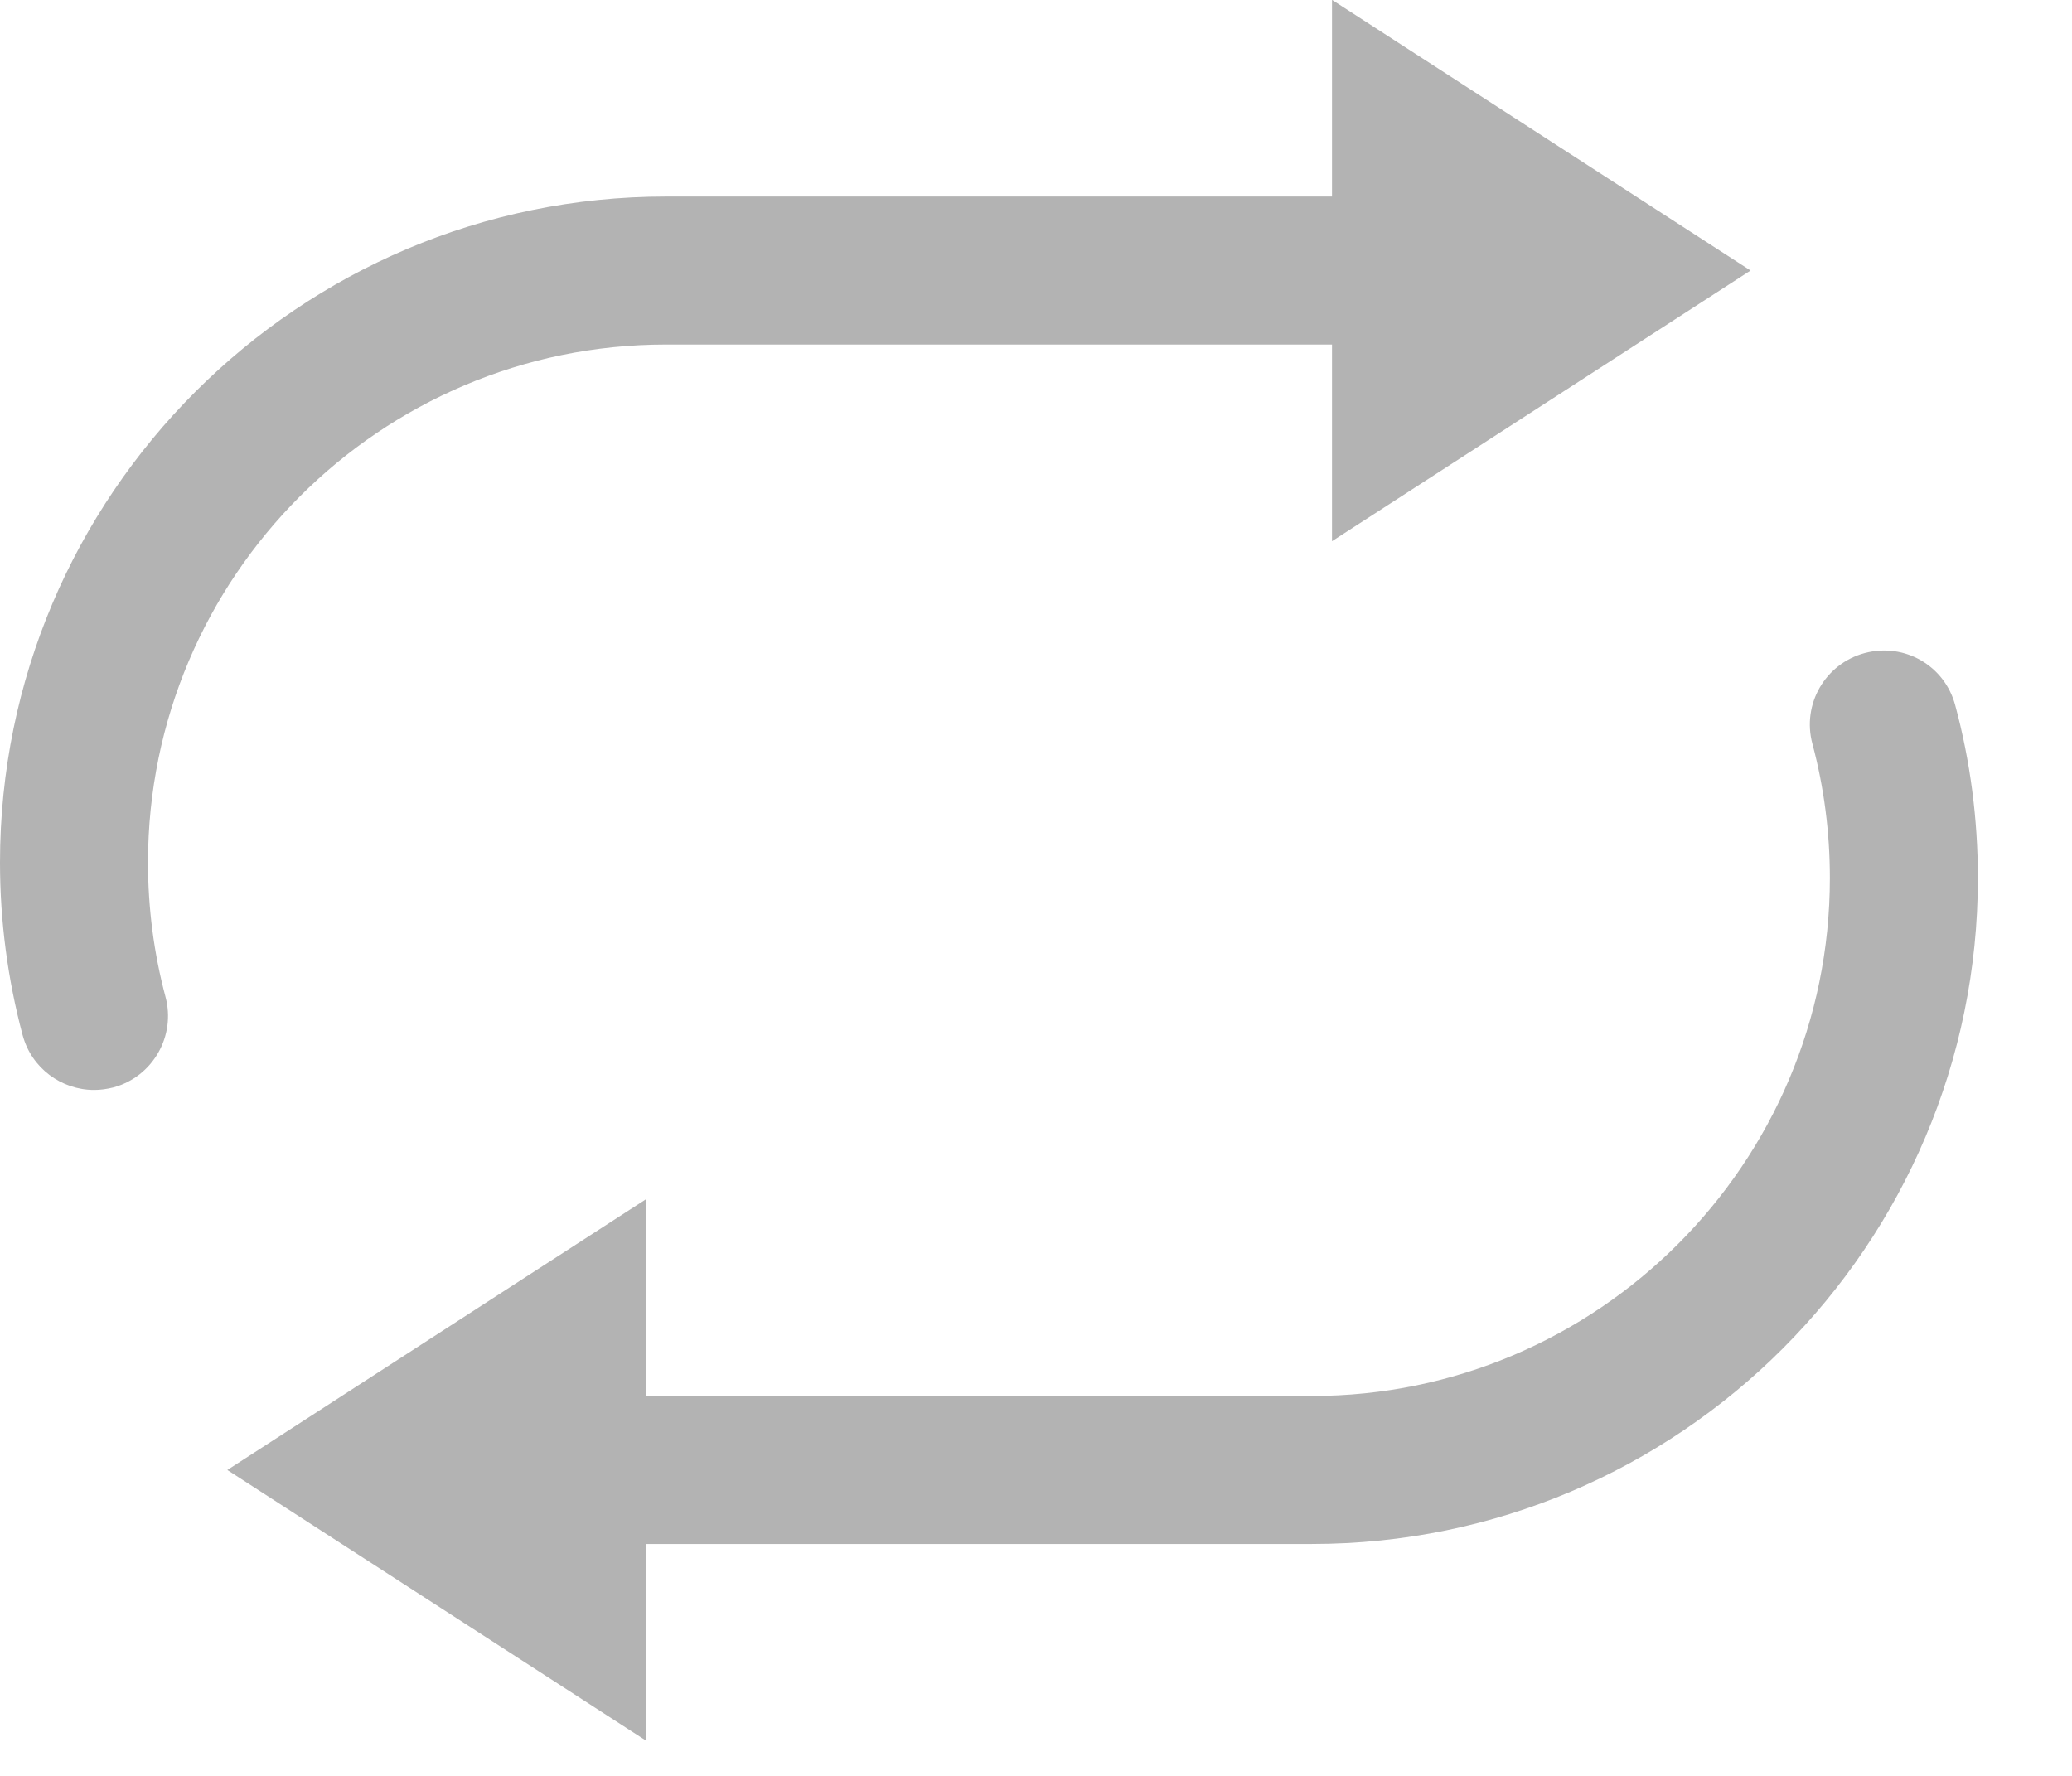
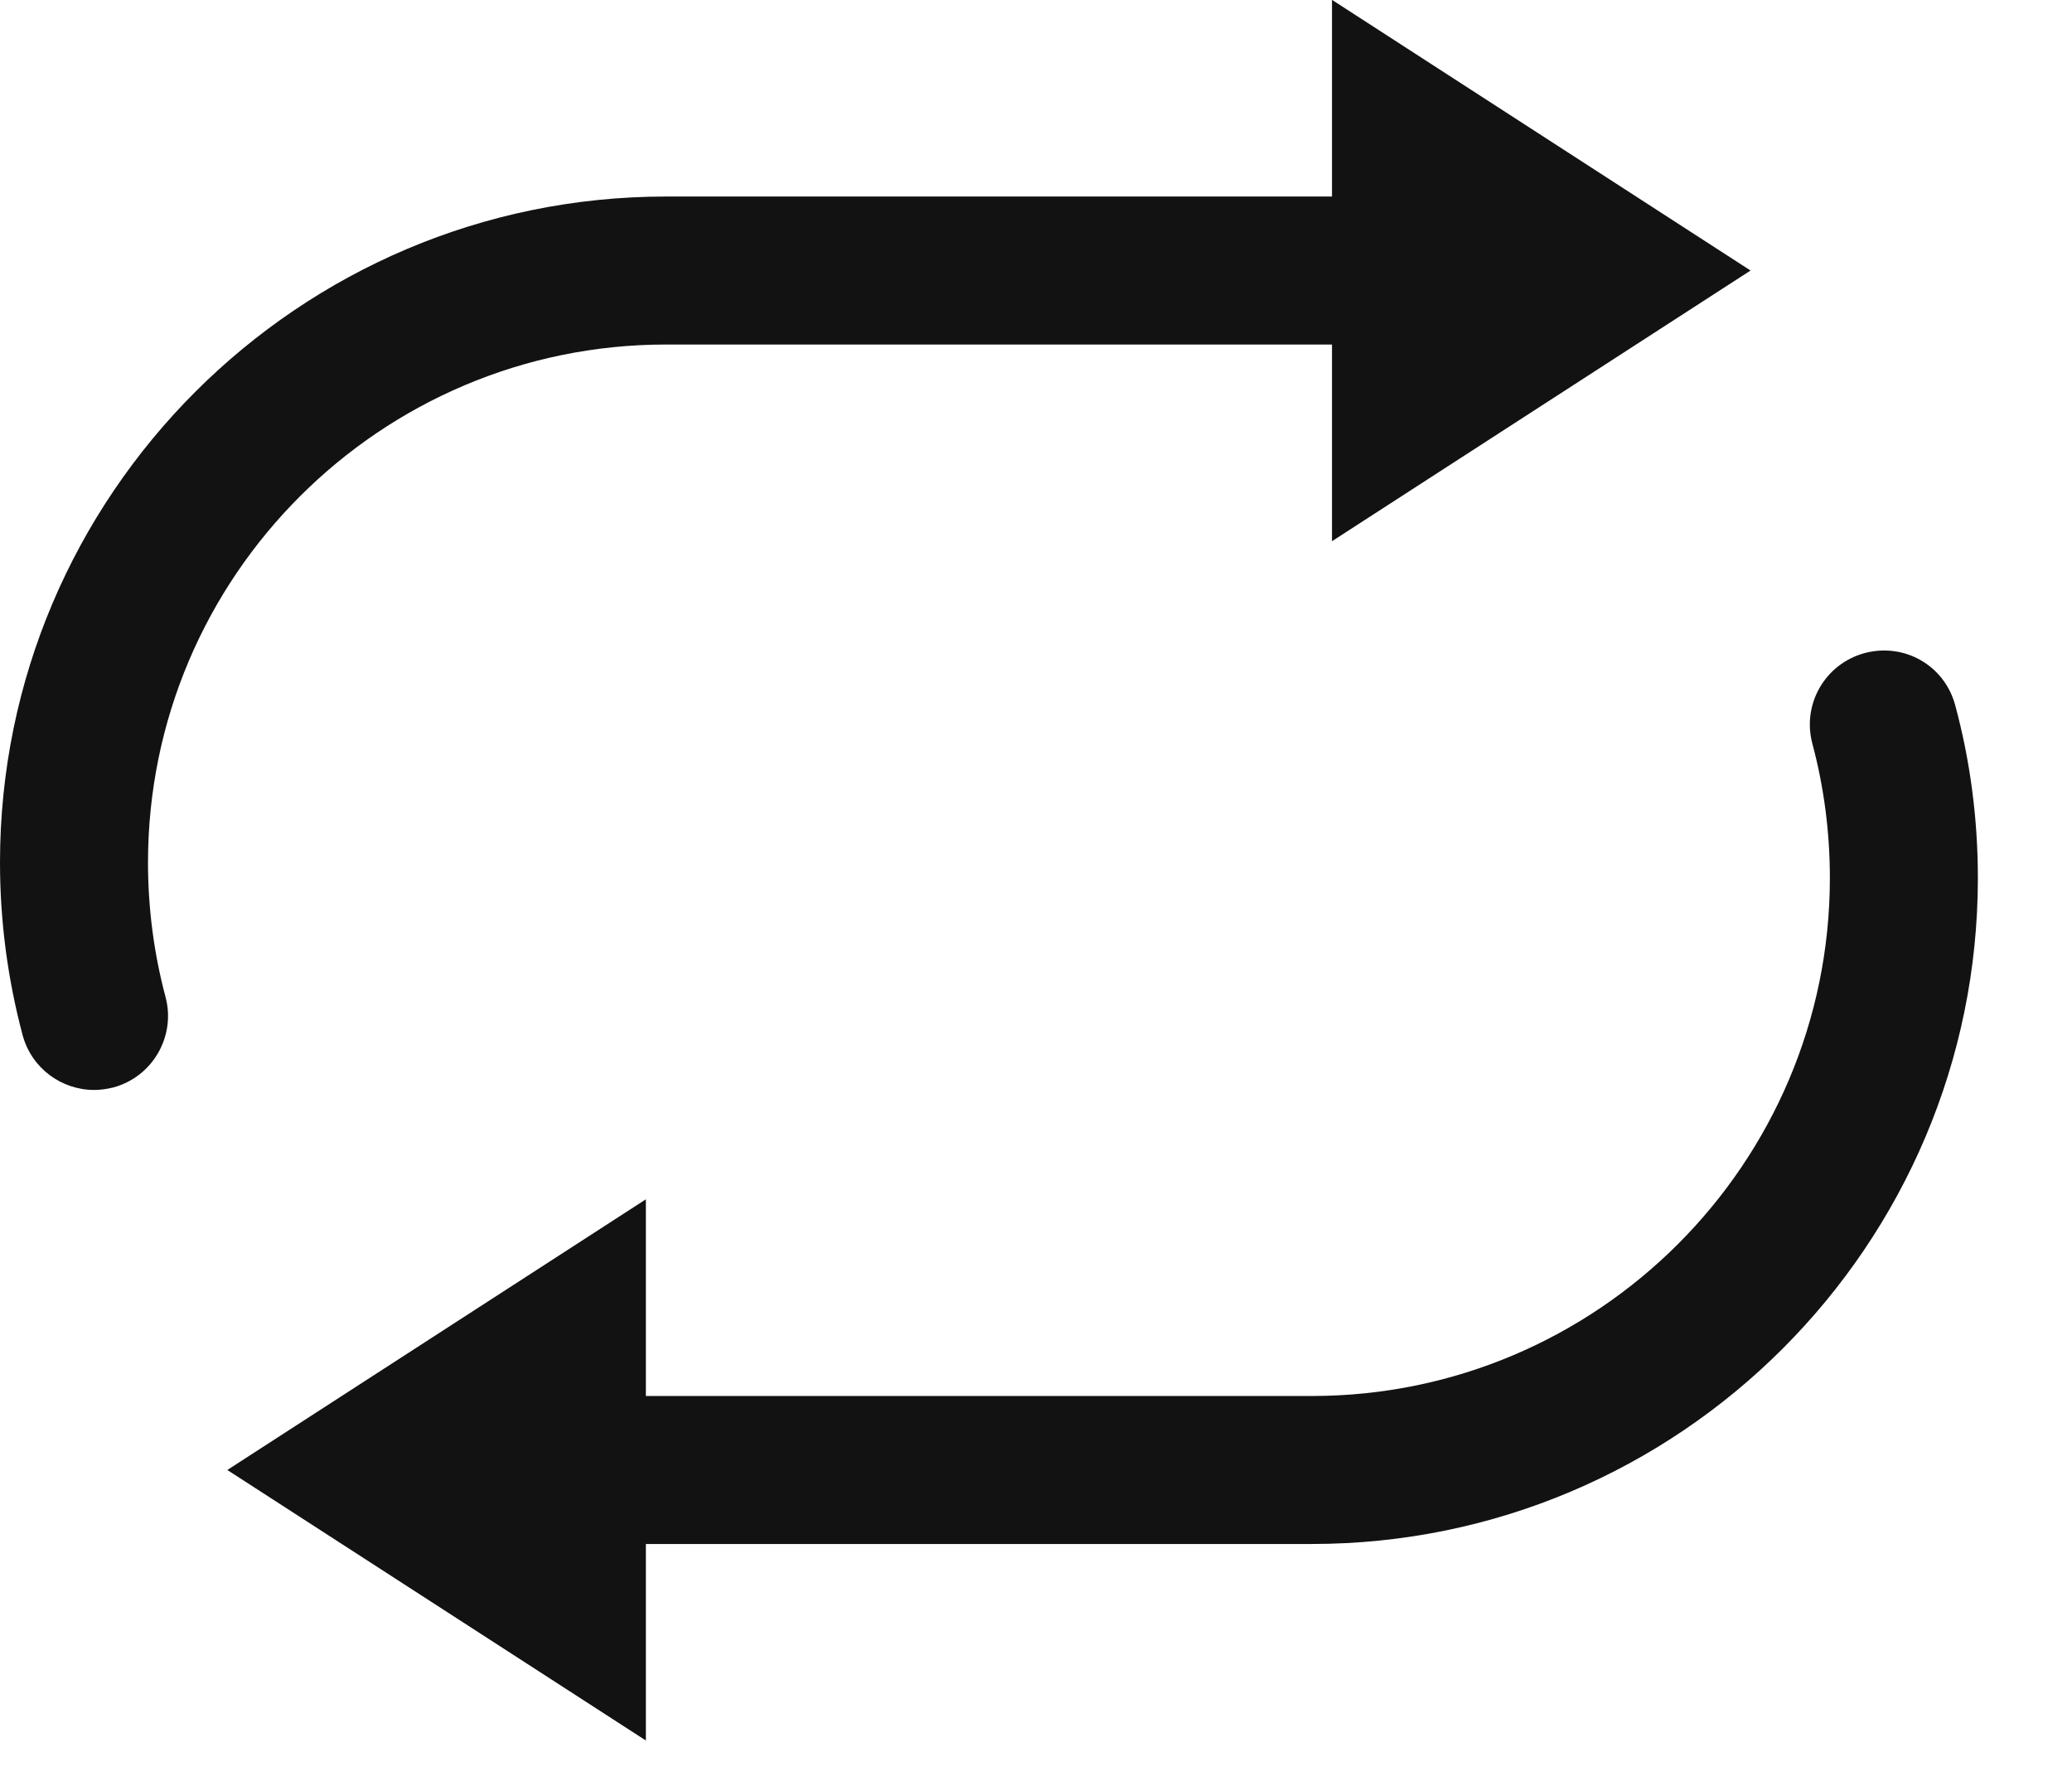
<svg xmlns="http://www.w3.org/2000/svg" width="14px" height="12px" viewBox="0 0 14 12" version="1.1">
  <defs />
  <g id="Page-1" stroke="none" stroke-width="1" fill="none" fill-rule="evenodd">
-     <g id="Spotify" transform="translate(-812, -824)" fill="#B3B3B3">
+     <g id="Spotify" transform="translate(-812, -824)" fill="#121212">
      <g id="Client" transform="translate(159, 149)">
        <g id="Lower-Bar" transform="translate(0, 656)">
          <g id="Center-Controls" transform="translate(453, 9)">
            <g id="Repeat" transform="translate(200, 9)">
              <path d="M13.211,5.766 C13.14,5.499 12.87,5.341 12.599,5.413 C12.332,5.485 12.174,5.759 12.246,6.026 C12.324,6.318 12.364,6.623 12.364,6.933 C12.364,8.862 10.794,10.433 8.864,10.433 L4.364,10.433 L4.364,9.104 L1.536,10.933 L4.364,12.761 L4.364,11.433 L8.864,11.433 C11.346,11.433 13.364,9.414 13.364,6.933 C13.364,6.536 13.313,6.143 13.211,5.766" id="Fill-1" />
              <path d="M1,6.828 C1,4.898 2.57,3.328 4.5,3.328 L9,3.328 L9,4.657 L11.828,2.828 L9,0.999 L9,2.328 L4.5,2.328 C2.019,2.328 0,4.347 0,6.828 C0,7.224 0.052,7.617 0.153,7.995 C0.213,8.218 0.415,8.365 0.636,8.365 C0.679,8.365 0.722,8.359 0.766,8.348 C1.032,8.276 1.19,8.001 1.118,7.735 C1.04,7.442 1,7.137 1,6.828" id="Fill-3" />
            </g>
          </g>
        </g>
      </g>
    </g>
  </g>
</svg>
